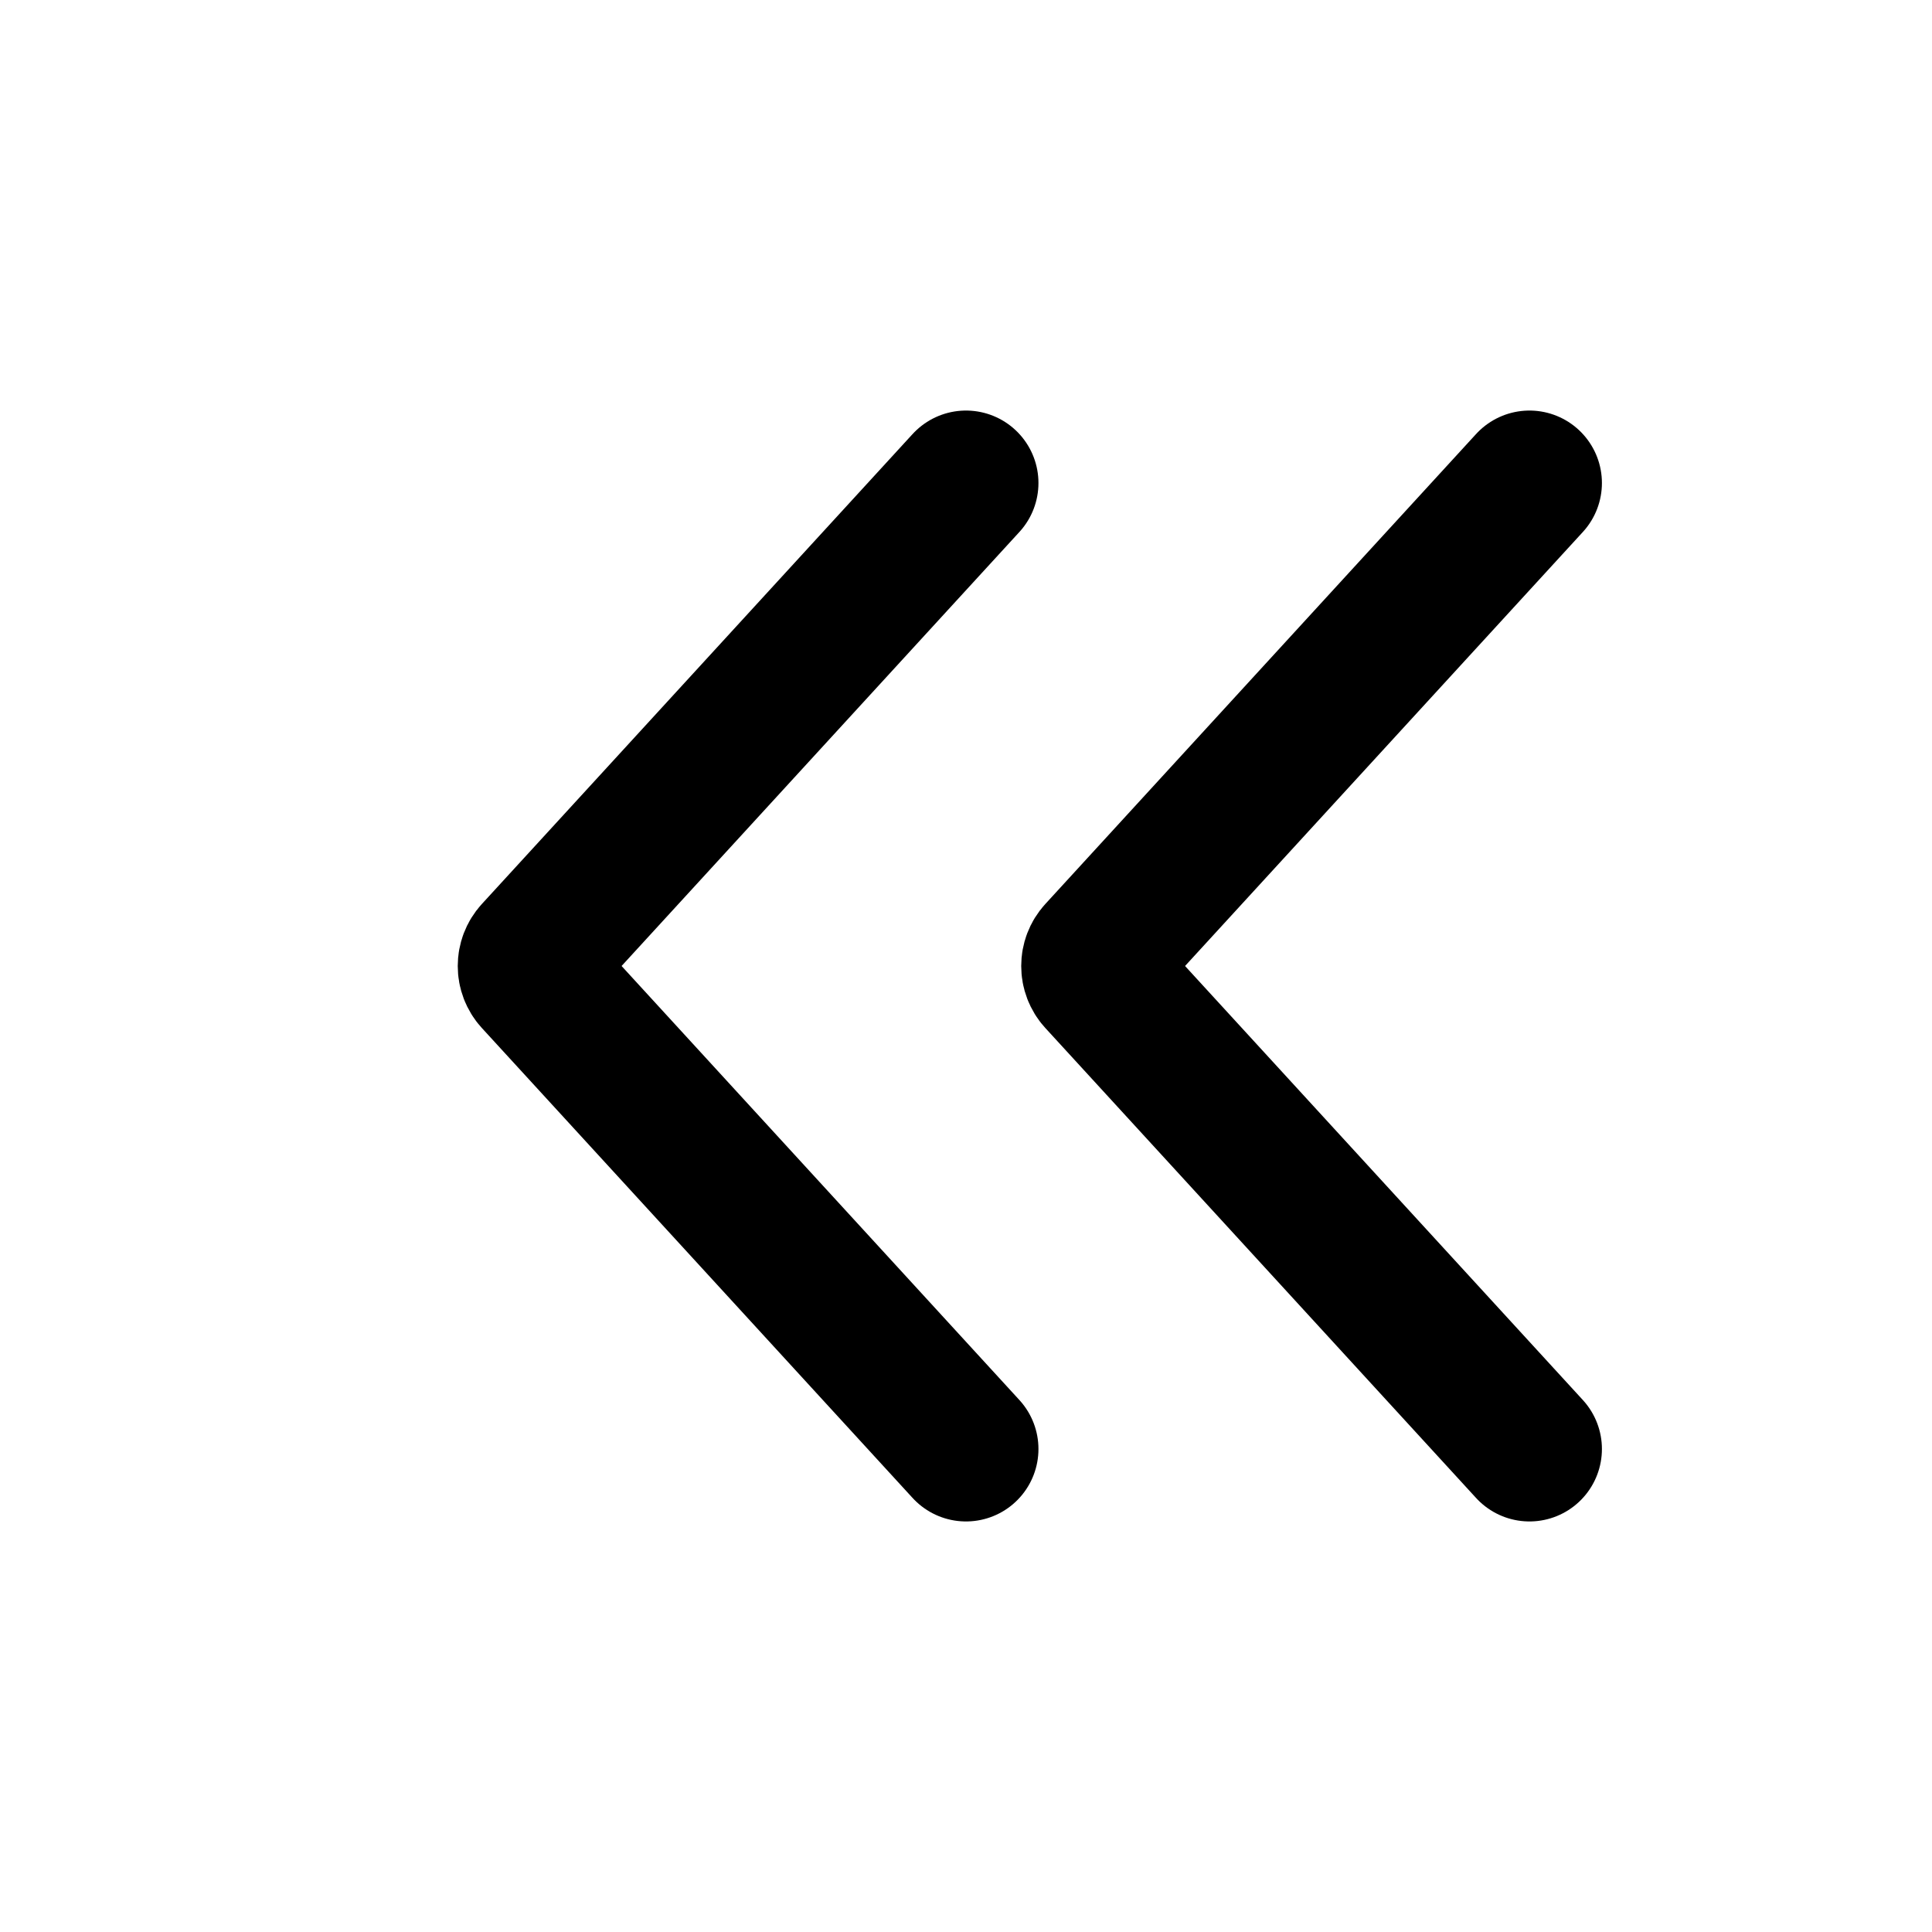
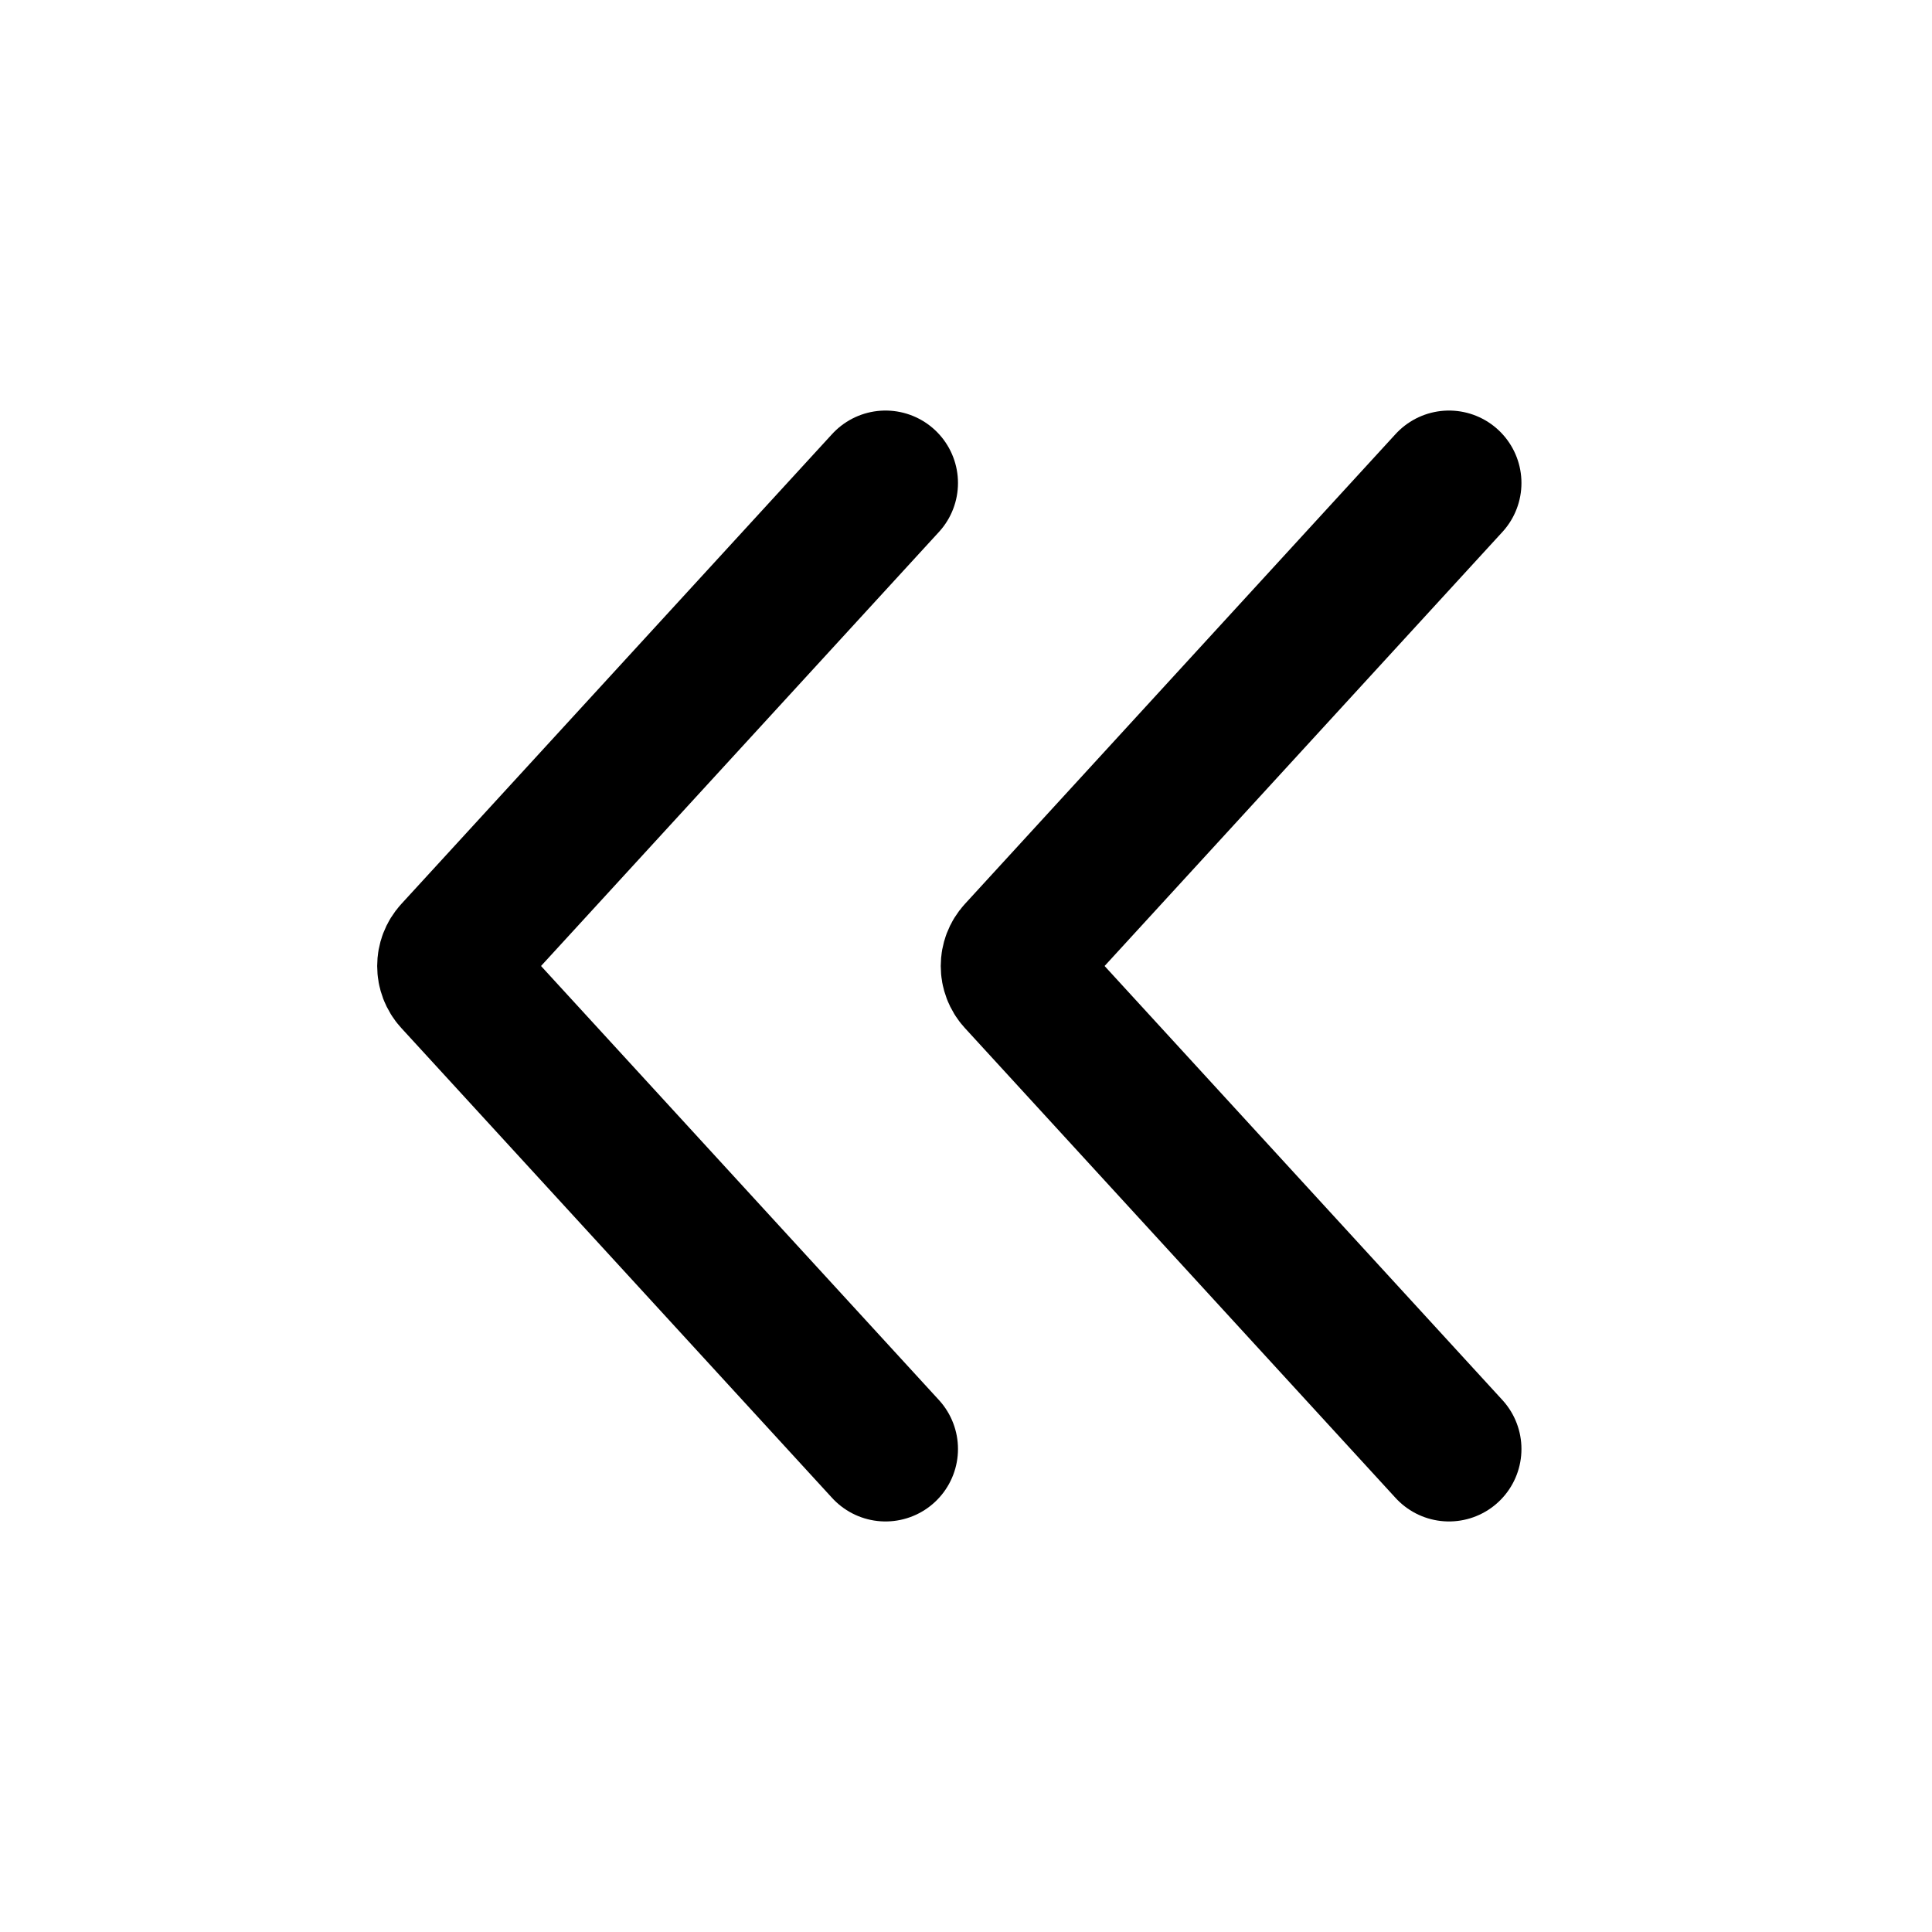
<svg xmlns="http://www.w3.org/2000/svg" width="20" height="20" viewBox="0 0 20 20" fill="none" stroke="currentColor" color="currentColor" stroke-width="1.5" stroke-linecap="round" stroke-linejoin="round" stroke-miterlimit="3" focusable="false" aria-hidden="true">
-   <path d="M4.167 5L8.626 9.865A0.2 0.2 0 0 1 8.626 10.135L4.167 15" transform="translate(20 0) scale(-1 1)" />
-   <path d="M10 5L14.459 9.865A0.2 0.2 0 0 1 14.459 10.135L10 15" transform="translate(20 0) scale(-1 1)" />
+   <path d="M5 5L9.459 9.865A0.2 0.2 0 0 1 9.459 10.135L5 15" transform="translate(20 0) scale(-1 1)" />
+   <path d="M10.833 5L15.293 9.865A0.2 0.2 0 0 1 15.293 10.135L10.833 15" transform="translate(20 0) scale(-1 1)" />
</svg>
